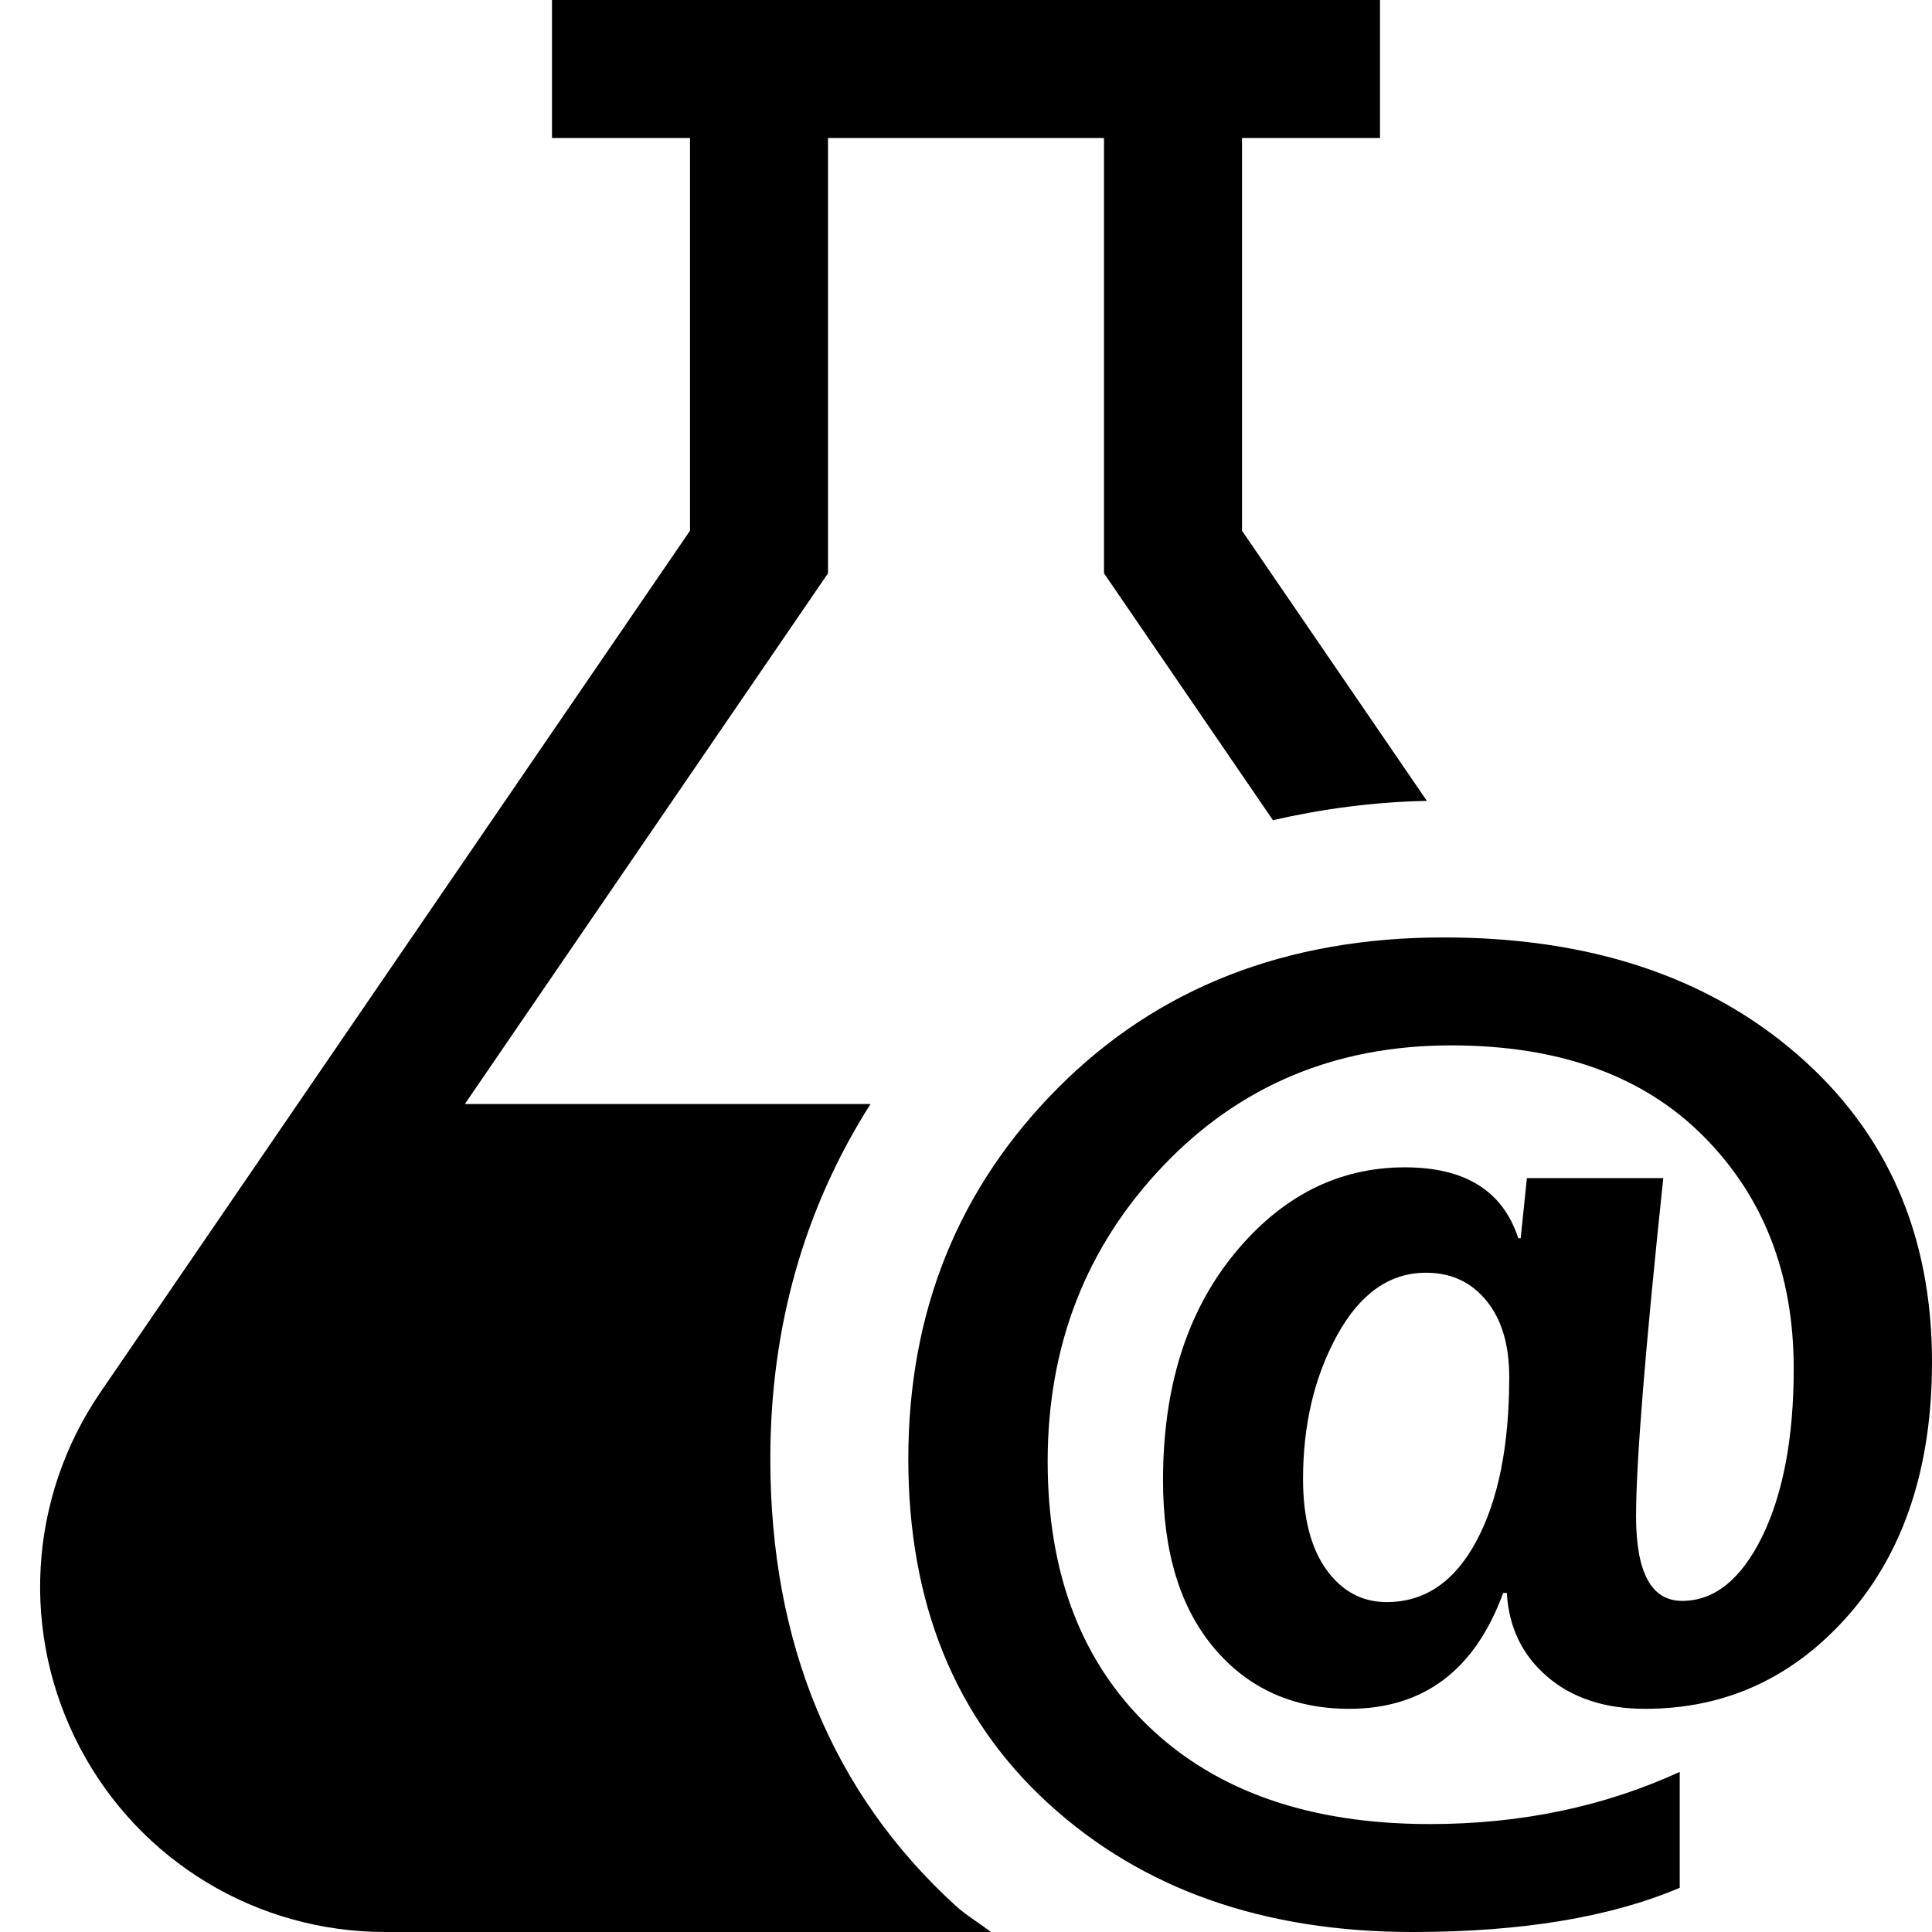
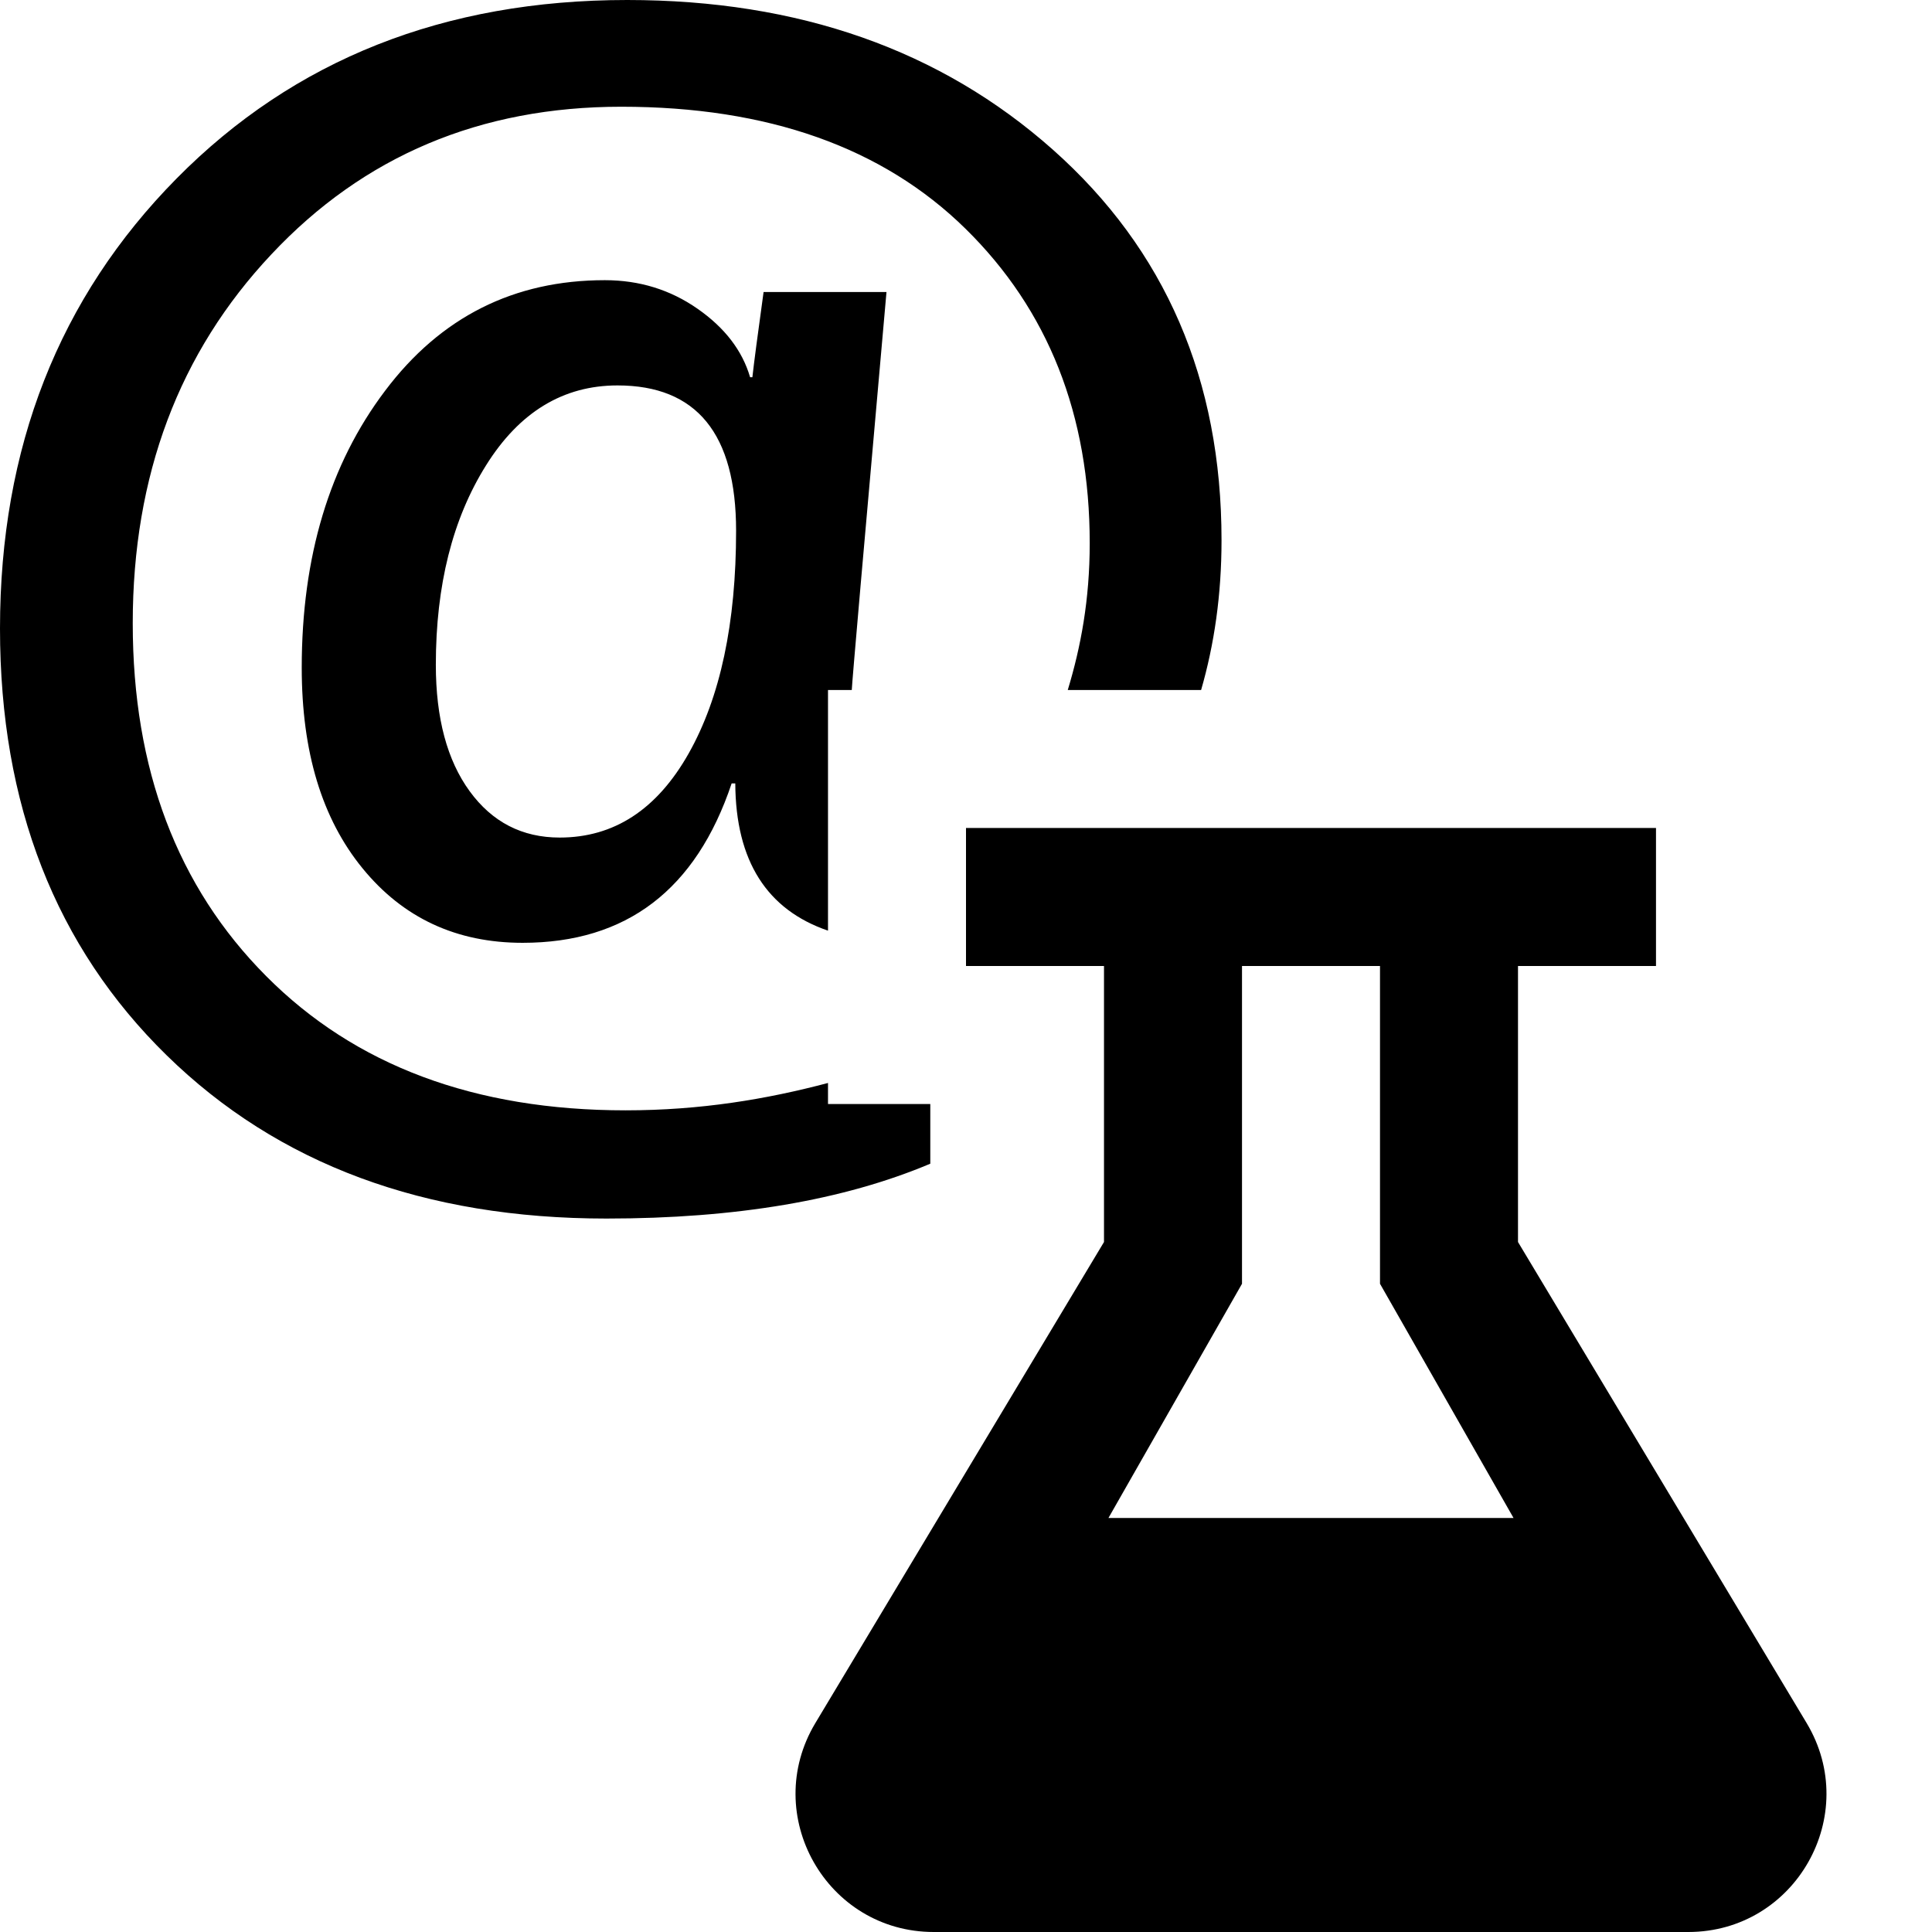
<svg xmlns="http://www.w3.org/2000/svg" viewBox="0 0 448 448">
-   <path d="M221.561 441.875c2.549 2.33 5.51 4.008 8.193 6.125H89.344c-29.766 0-56.877-16.344-70.764-42.656-13.893-26.342-12.08-57.969 4.732-82.531L160 123.063V32h-32V0h192v32h-32v91.063l42.869 62.648c-12.531.252-24.357 1.889-35.697 4.475L256 132.938V32h-64v100.938L107.795 256h94.064c-15.254 24.008-23.236 51.482-23.236 82.313 0 42.689 14.44 77.529 42.938 103.562zm164.125-168.687c-4.217 39.938-6.311 66.063-6.311 78.346 0 13.123 3.531 19.686 10.689 19.686 7.469 0 13.654-4.969 18.559-14.906 4.846-9.939 7.313-22.938 7.313-38.938 0-21.939-6.998-39.939-20.967-53.939-13.967-14.031-33.469-21.029-58.502-21.029-26.809 0-49.092 9.344-66.873 28.061-17.75 18.688-26.656 41.5-26.656 68.406 0 26.064 7.875 46.596 23.561 61.594 15.719 15.002 37.377 22.502 65.063 22.502 21.063 0 40.375-4.031 57.939-12.096v26.877c-16.063 6.813-36.688 10.25-61.875 10.25-34.623 0-62.752-9.908-84.471-29.75-21.686-19.813-32.531-46.469-32.531-79.938 0-34.125 11.566-62.813 34.721-86.063 23.154-23.248 52.969-34.875 89.438-34.875 33.75 0 61.063 9.031 81.906 27.063C437.561 262.498 448 286.281 448 315.811c0 24.281-6.406 43.75-19.127 58.439-12.781 14.654-28.561 22-47.404 22-9.279 0-16.846-2.469-22.656-7.438-5.811-4.971-8.938-11.438-9.408-19.438h-.842c-6.563 17.936-18.471 26.875-35.719 26.875-12.938 0-23.375-4.689-31.283-14.063-7.936-9.375-11.875-22.377-11.875-38.938 0-21.469 5.469-38.938 16.439-52.406 10.969-13.439 24.188-20.156 39.656-20.156 13.969 0 22.717 5.469 26.283 16.438h.559l1.441-13.938h31.622zm-35.719 46.123c0-7.469-1.75-13.375-5.279-17.686-3.5-4.314-8.189-6.5-14-6.5-8.438 0-15.283 4.811-20.596 14.436-5.279 9.594-7.936 20.752-7.936 33.377 0 8.998 1.813 16.031 5.404 21.029 3.627 5.035 8.283 7.533 14 7.533 8.814 0 15.752-4.719 20.814-14.189 5.064-9.469 7.593-22.123 7.593-38z" />
+   <path d="M173.936 87.469C172.125 81.28 168.065 76 161.75 71.594c-6.313-4.406-13.469-6.625-21.5-6.625-21.063 0-38.061 8.531-50.938 25.625-12.906 17.063-19.344 38.5-19.344 64.25 0 19.498 4.688 34.998 14.096 46.5 9.404 11.529 21.779 17.279 37.123 17.279 24.064 0 40.217-12.311 48.471-36.967h.842c.09 18.037 7.375 29.309 21.5 34.146V160h5.514c.07-1.895 2.744-32.561 8.047-92.281h-28.498c-1.377 9.967-2.25 16.563-2.596 19.75h-.531zm-14.25 87.25c-7.344 13-17.311 19.498-29.902 19.498-8.721 0-15.658-3.594-20.877-10.748-5.221-7.156-7.844-16.938-7.844-29.313 0-18.438 3.875-33.844 11.625-46.221 7.719-12.375 17.908-18.561 30.5-18.561 18.346 0 27.5 11.219 27.5 33.688 0 21.436-3.659 38.657-11.002 51.657zm56.033 95.123c-20.061 8.471-45.096 12.721-75.096 12.721-42.186 0-76.156-12.596-101.936-37.814C12.906 219.533 0 186.531 0 145.75c0-41.939 13.658-76.721 40.938-104.346C68.189 13.811 103.029 0 145.438 0c39.75 0 72.654 11.561 98.719 34.719 26.061 23.156 39.096 53.346 39.096 90.561 0 12.67-1.686 24.168-4.734 34.721h-30.922c3.018-9.945 5.092-20.891 5.092-34.033 0-29.779-9.625-54.092-28.813-72.938-19.188-18.842-45.811-28.281-79.811-28.281-32.689 0-59.723 11.408-81.127 34.221-21.438 22.78-32.157 51.311-32.157 85.561 0 33.811 10.313 61.094 30.938 81.811 20.623 20.752 48.406 31.127 83.344 31.127 17.422 0 32.682-2.574 46.938-6.344V256h23.719v13.842zm203.203 129.693L352 288v-64h32v-32H224v32h32v64l-66.922 111.535C176.281 420.863 191.645 448 216.518 448h174.965c24.872 0 40.236-27.137 27.439-48.465zM257.029 352L288 297.686V224h32v73.686L350.969 352h-93.94z" />
</svg>
